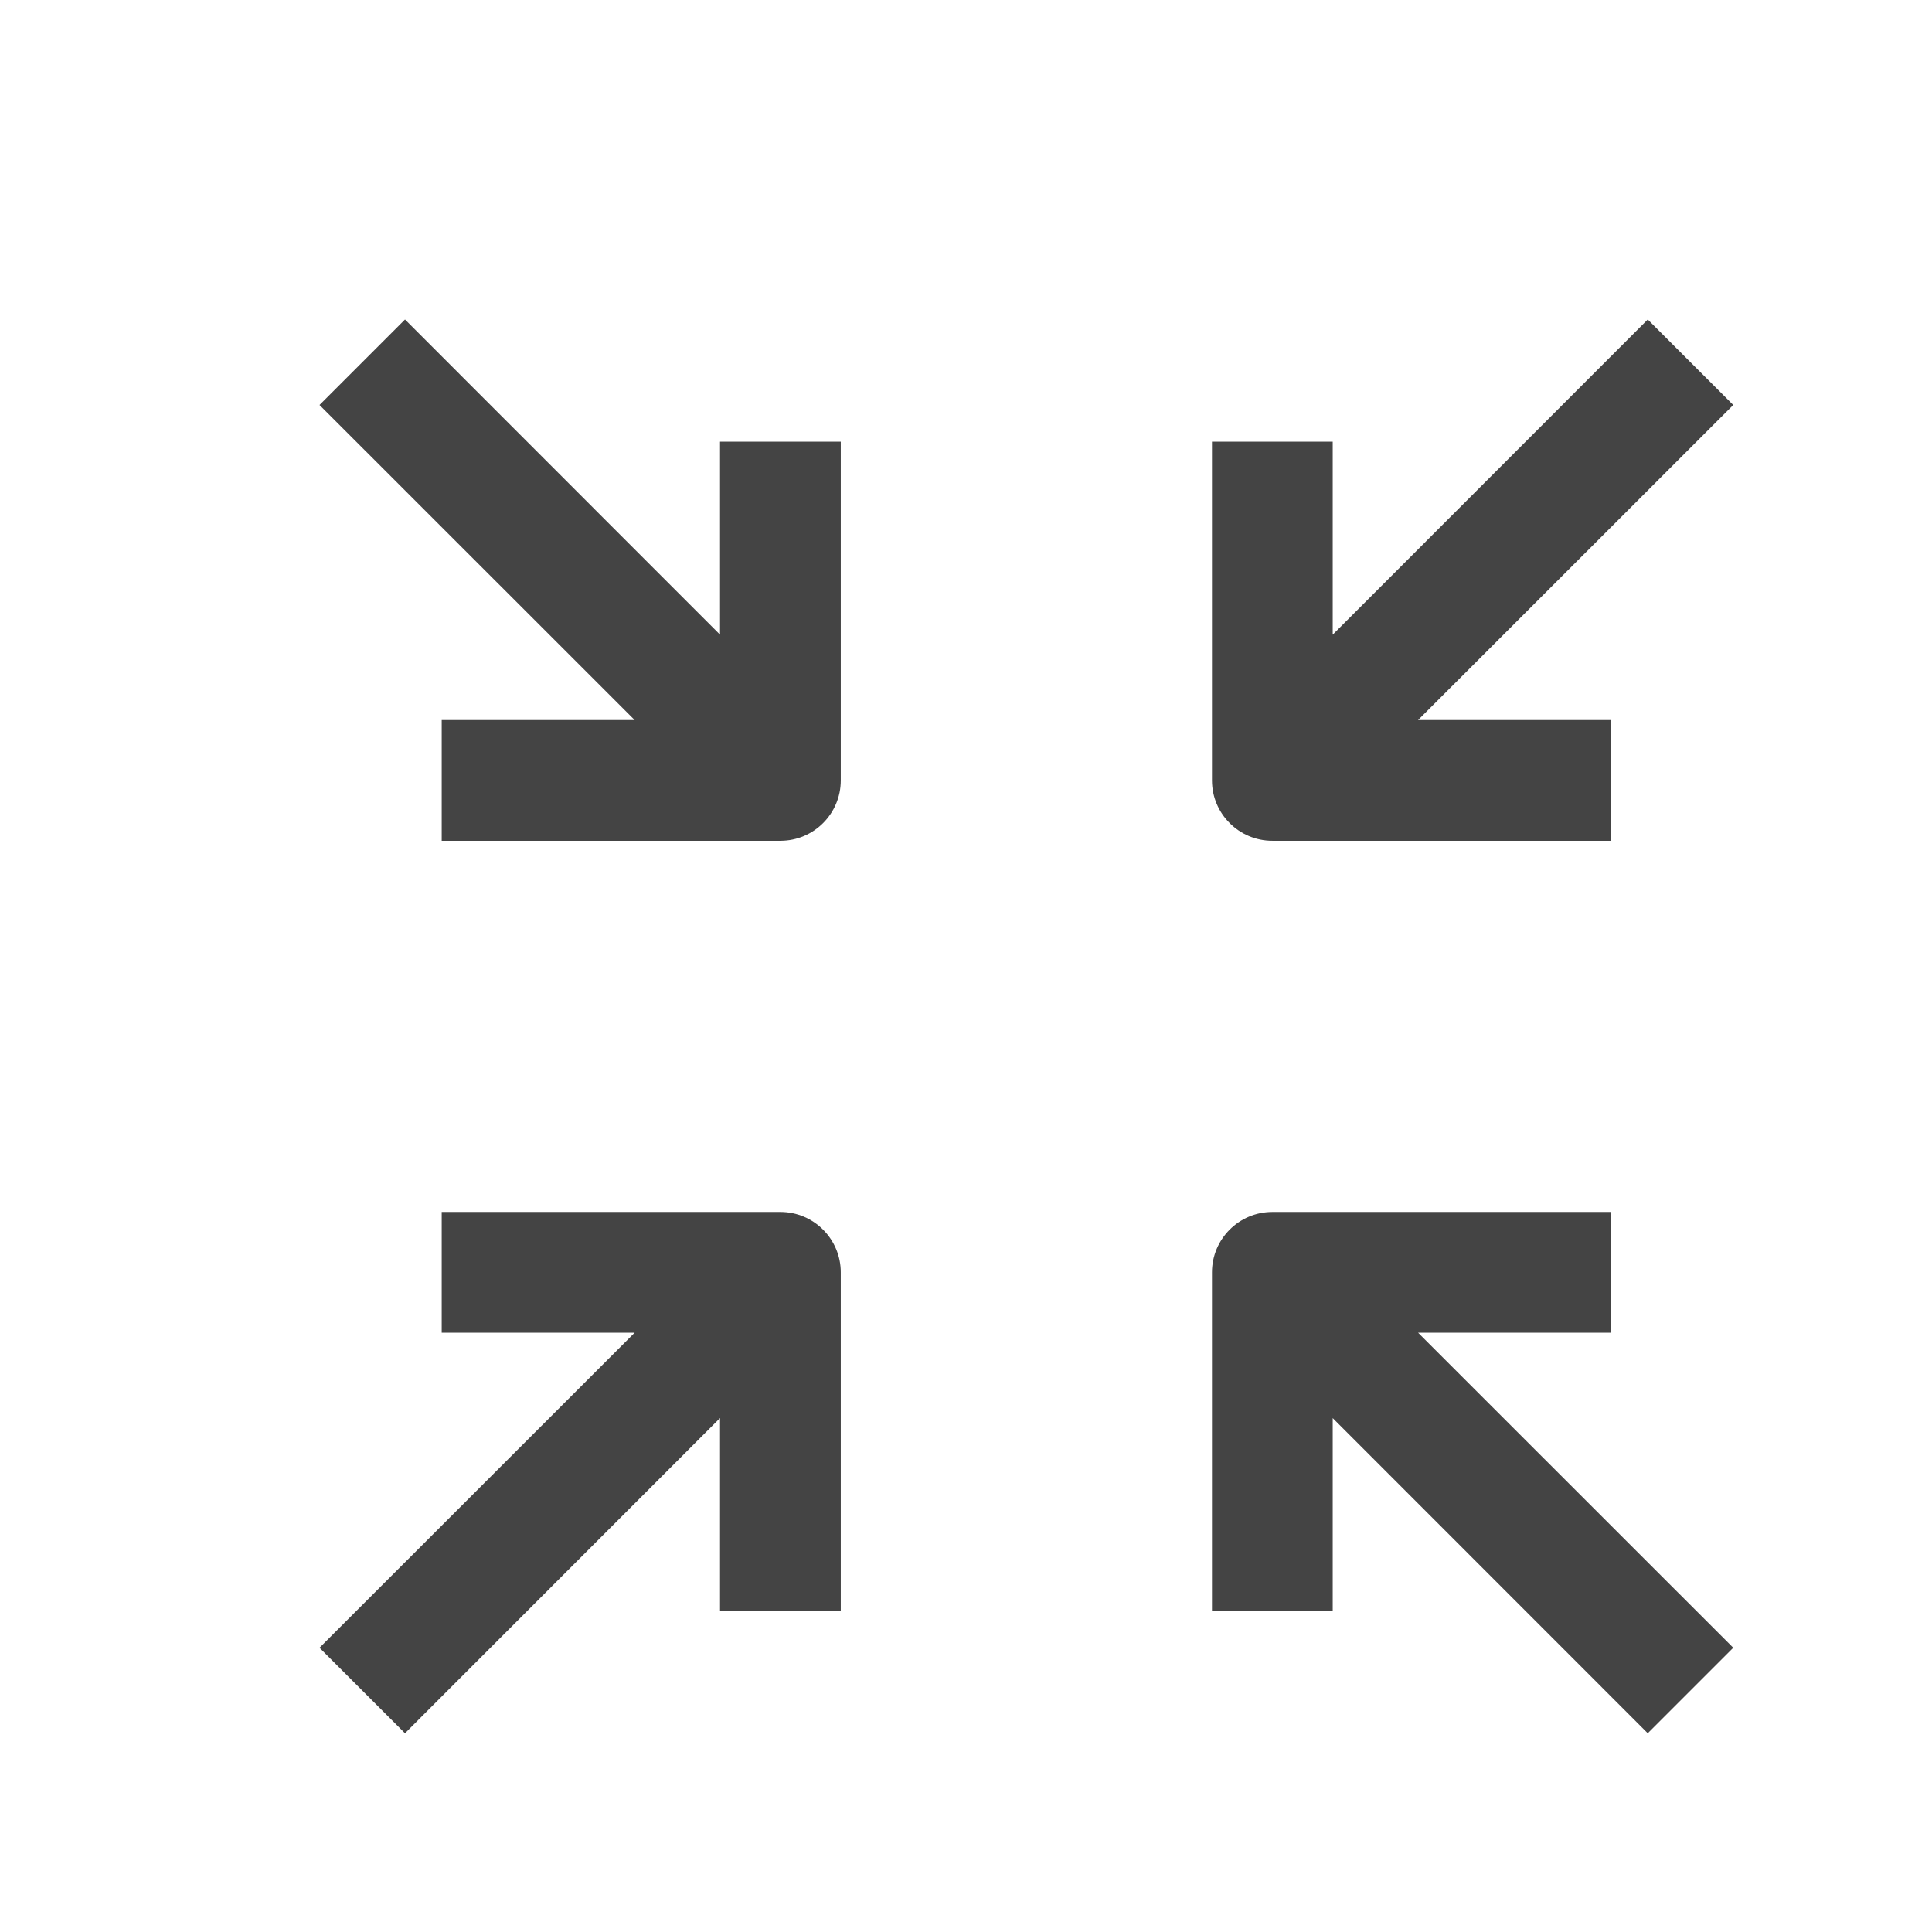
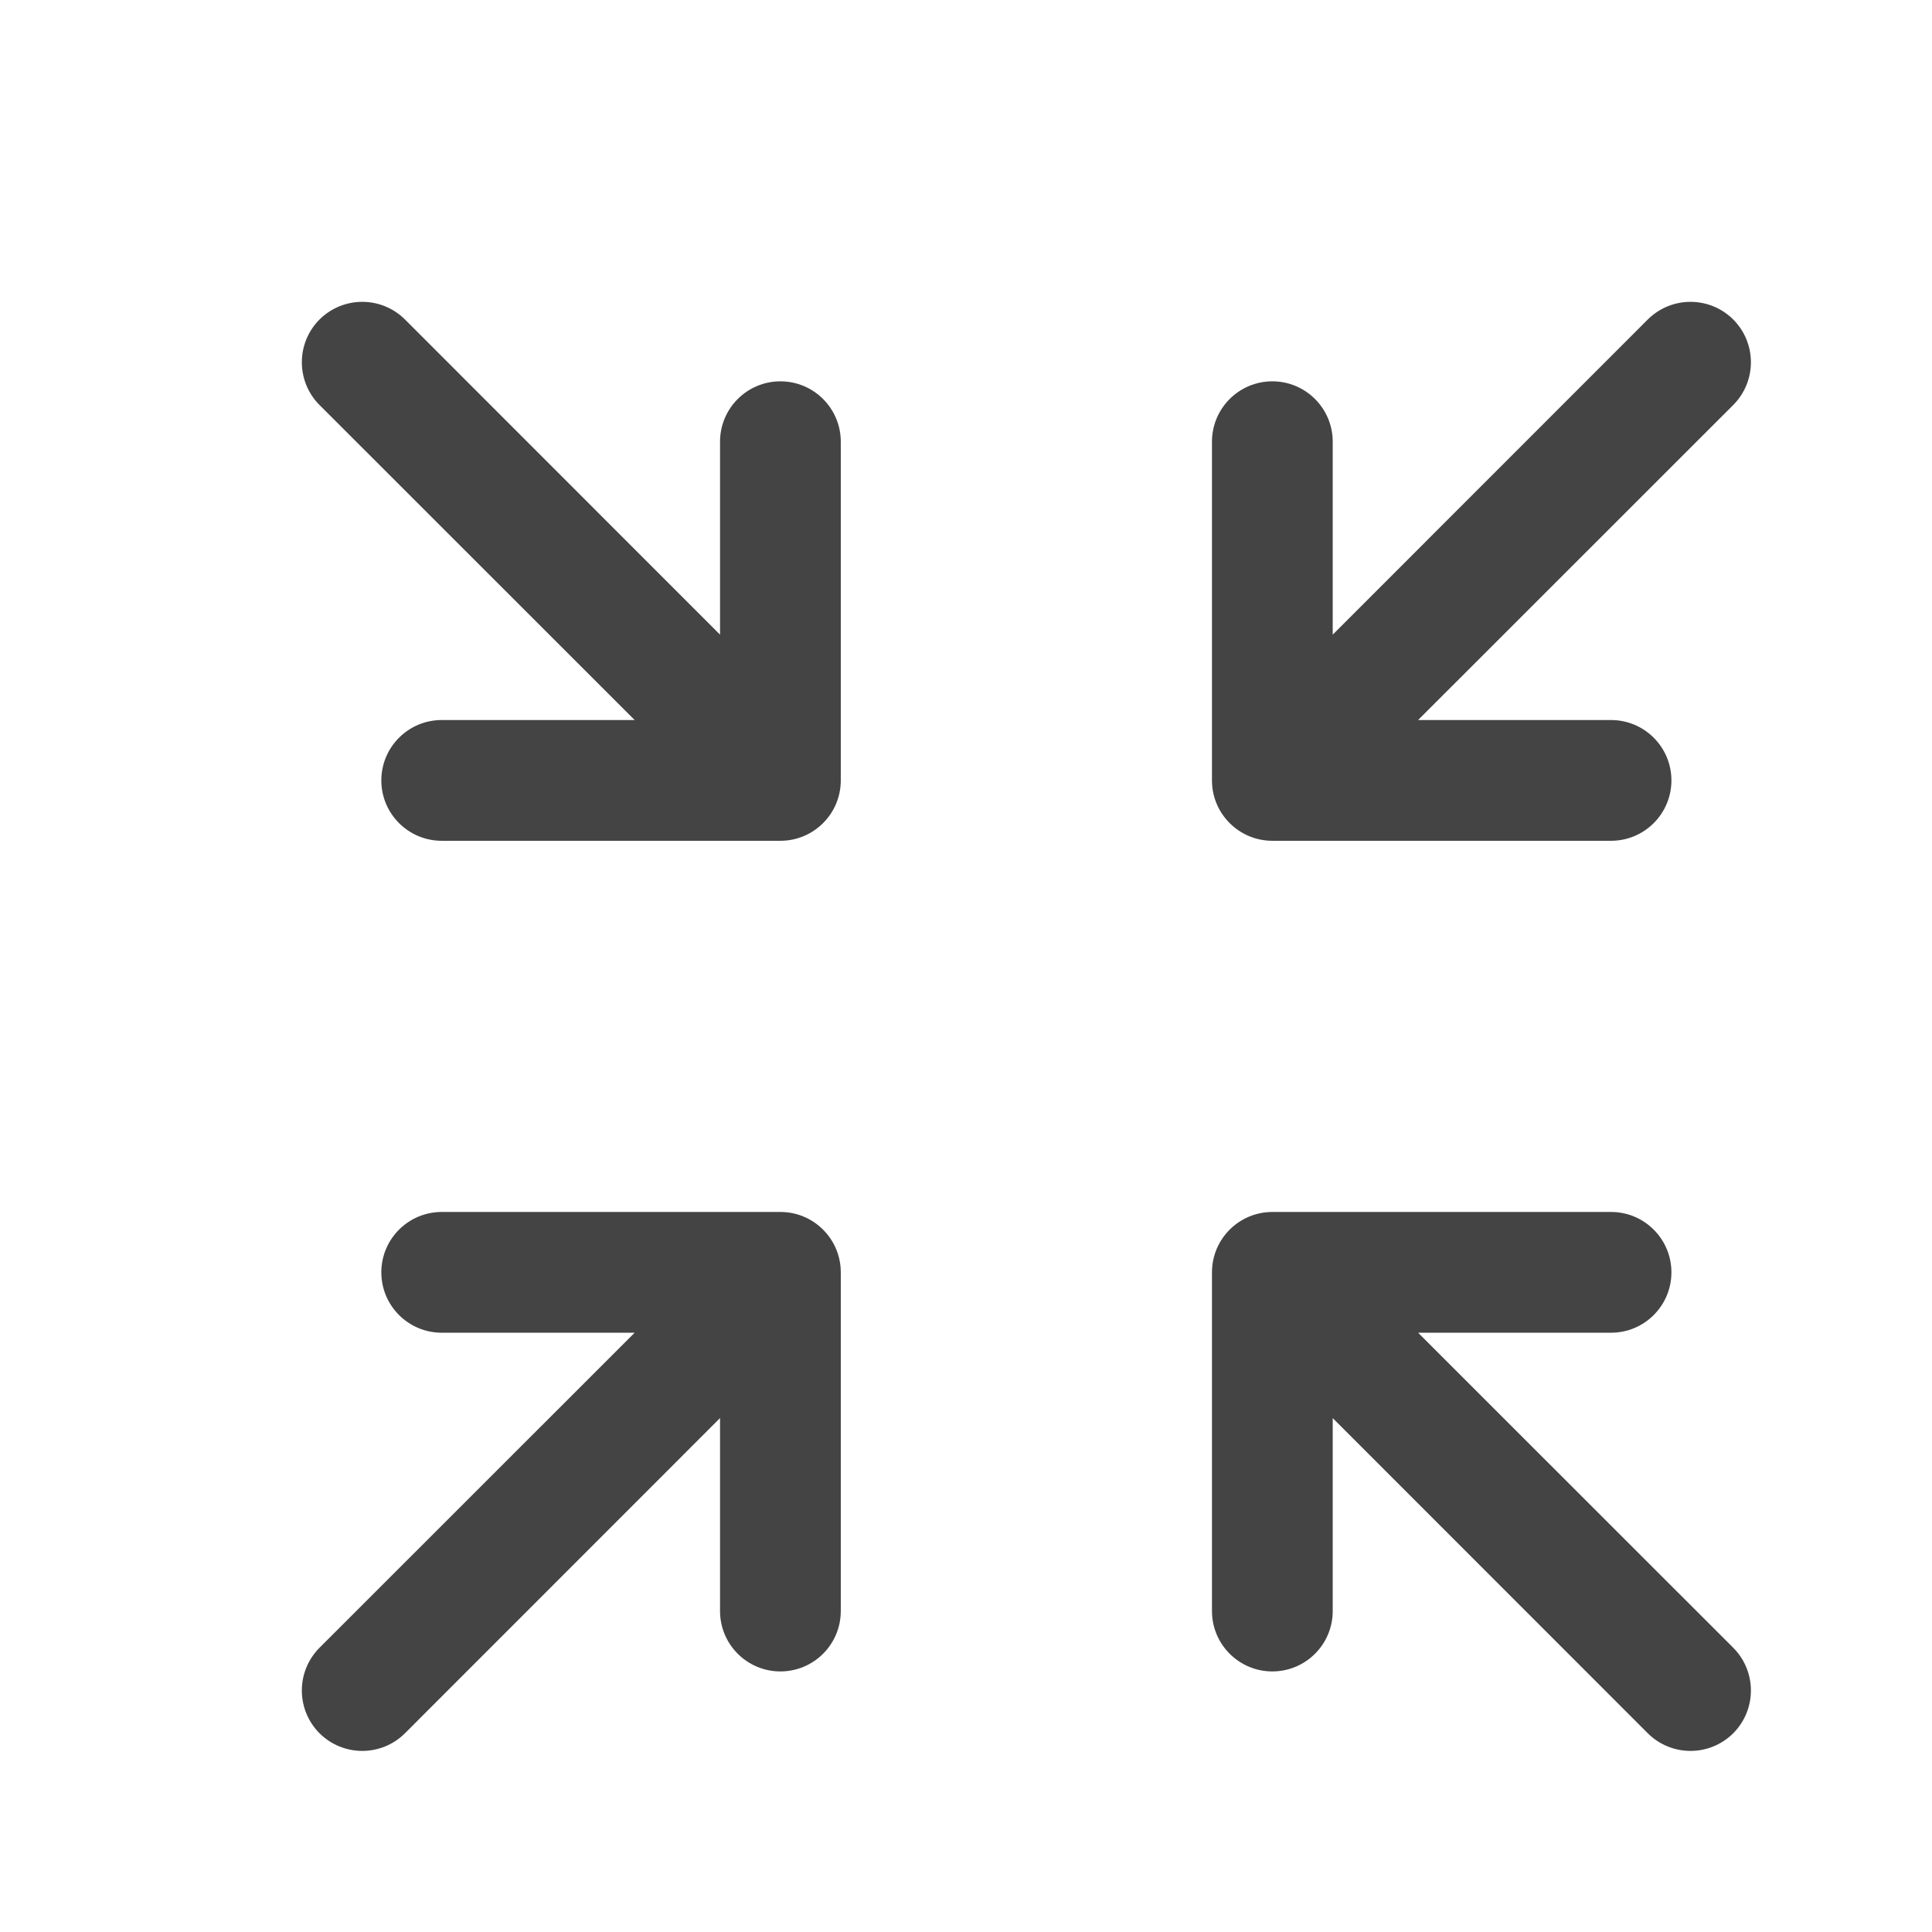
<svg xmlns="http://www.w3.org/2000/svg" width="16" height="16" viewBox="0 0 16 16" fill="none">
-   <path fill-rule="evenodd" clip-rule="evenodd" d="M14.354 3.354L11.744 5.963H13.342V6.963H10.537C10.261 6.963 10.037 6.739 10.037 6.463V3.658H11.037V5.256L13.646 2.646L14.354 3.354ZM3.354 2.646L5.963 5.256V3.658H6.963V6.463C6.963 6.739 6.739 6.963 6.463 6.963H3.658V5.963H5.256L2.646 3.354L3.354 2.646ZM3.658 10.037H6.463C6.739 10.037 6.963 10.261 6.963 10.537V13.342H5.963V11.744L3.354 14.354L2.646 13.646L5.256 11.037H3.658V10.037ZM10.037 10.537C10.037 10.261 10.261 10.037 10.537 10.037H13.342V11.037H11.744L14.354 13.646L13.646 14.354L11.037 11.744V13.342H10.037V10.537Z" fill="#444444" />
+   <path fill-rule="evenodd" clip-rule="evenodd" d="M2.646 2.646C2.842 2.451 3.158 2.451 3.354 2.646L5.963 5.256V3.658C5.963 3.382 6.187 3.158 6.463 3.158C6.739 3.158 6.963 3.382 6.963 3.658V6.463C6.963 6.739 6.739 6.963 6.463 6.963H3.658C3.382 6.963 3.158 6.739 3.158 6.463C3.158 6.187 3.382 5.963 3.658 5.963H5.256L2.646 3.354C2.451 3.158 2.451 2.842 2.646 2.646ZM14.354 2.646C14.549 2.842 14.549 3.158 14.354 3.354L11.744 5.963H13.342C13.618 5.963 13.842 6.187 13.842 6.463C13.842 6.739 13.618 6.963 13.342 6.963H10.537C10.261 6.963 10.037 6.739 10.037 6.463V3.658C10.037 3.382 10.261 3.158 10.537 3.158C10.813 3.158 11.037 3.382 11.037 3.658V5.256L13.646 2.646C13.842 2.451 14.158 2.451 14.354 2.646ZM3.158 10.537C3.158 10.261 3.382 10.037 3.658 10.037H6.463C6.739 10.037 6.963 10.261 6.963 10.537V13.342C6.963 13.618 6.739 13.842 6.463 13.842C6.187 13.842 5.963 13.618 5.963 13.342V11.744L3.354 14.354C3.158 14.549 2.842 14.549 2.646 14.354C2.451 14.158 2.451 13.842 2.646 13.646L5.256 11.037H3.658C3.382 11.037 3.158 10.813 3.158 10.537ZM10.037 10.537C10.037 10.261 10.261 10.037 10.537 10.037H13.342C13.618 10.037 13.842 10.261 13.842 10.537C13.842 10.813 13.618 11.037 13.342 11.037H11.744L14.354 13.646C14.549 13.842 14.549 14.158 14.354 14.354C14.158 14.549 13.842 14.549 13.646 14.354L11.037 11.744V13.342C11.037 13.618 10.813 13.842 10.537 13.842C10.261 13.842 10.037 13.618 10.037 13.342V10.537Z" fill="#444444" />
</svg>
